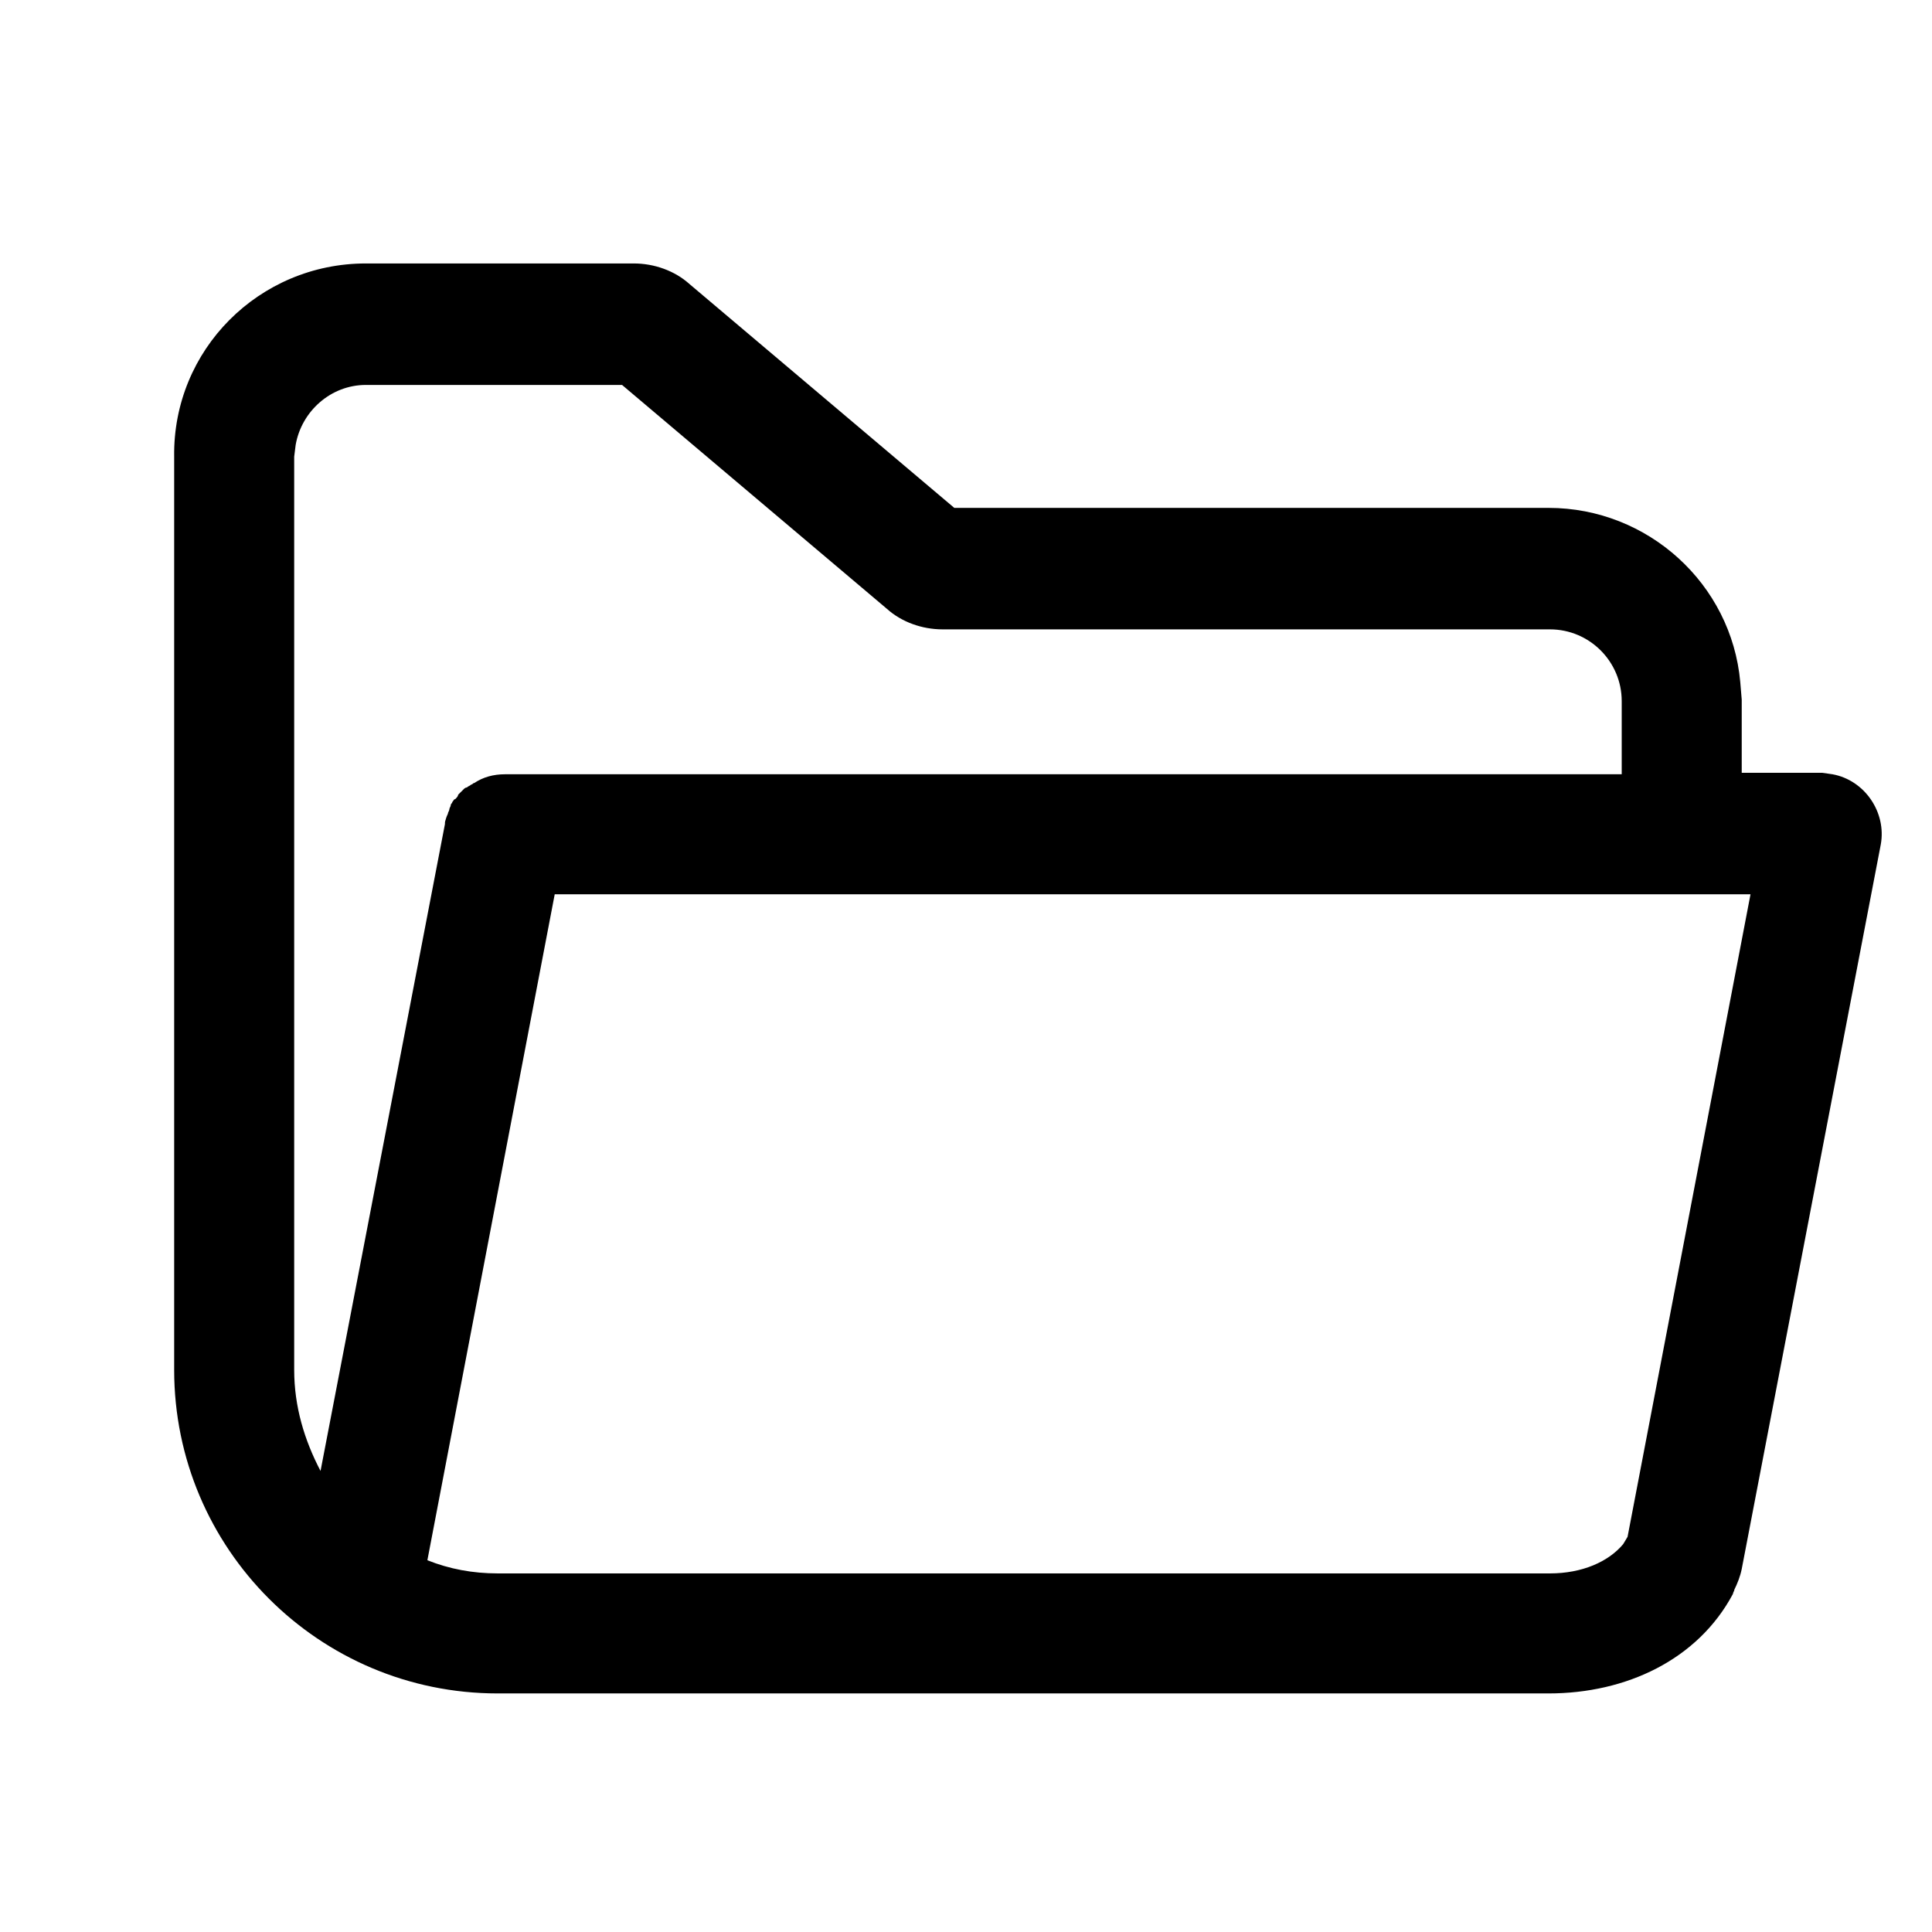
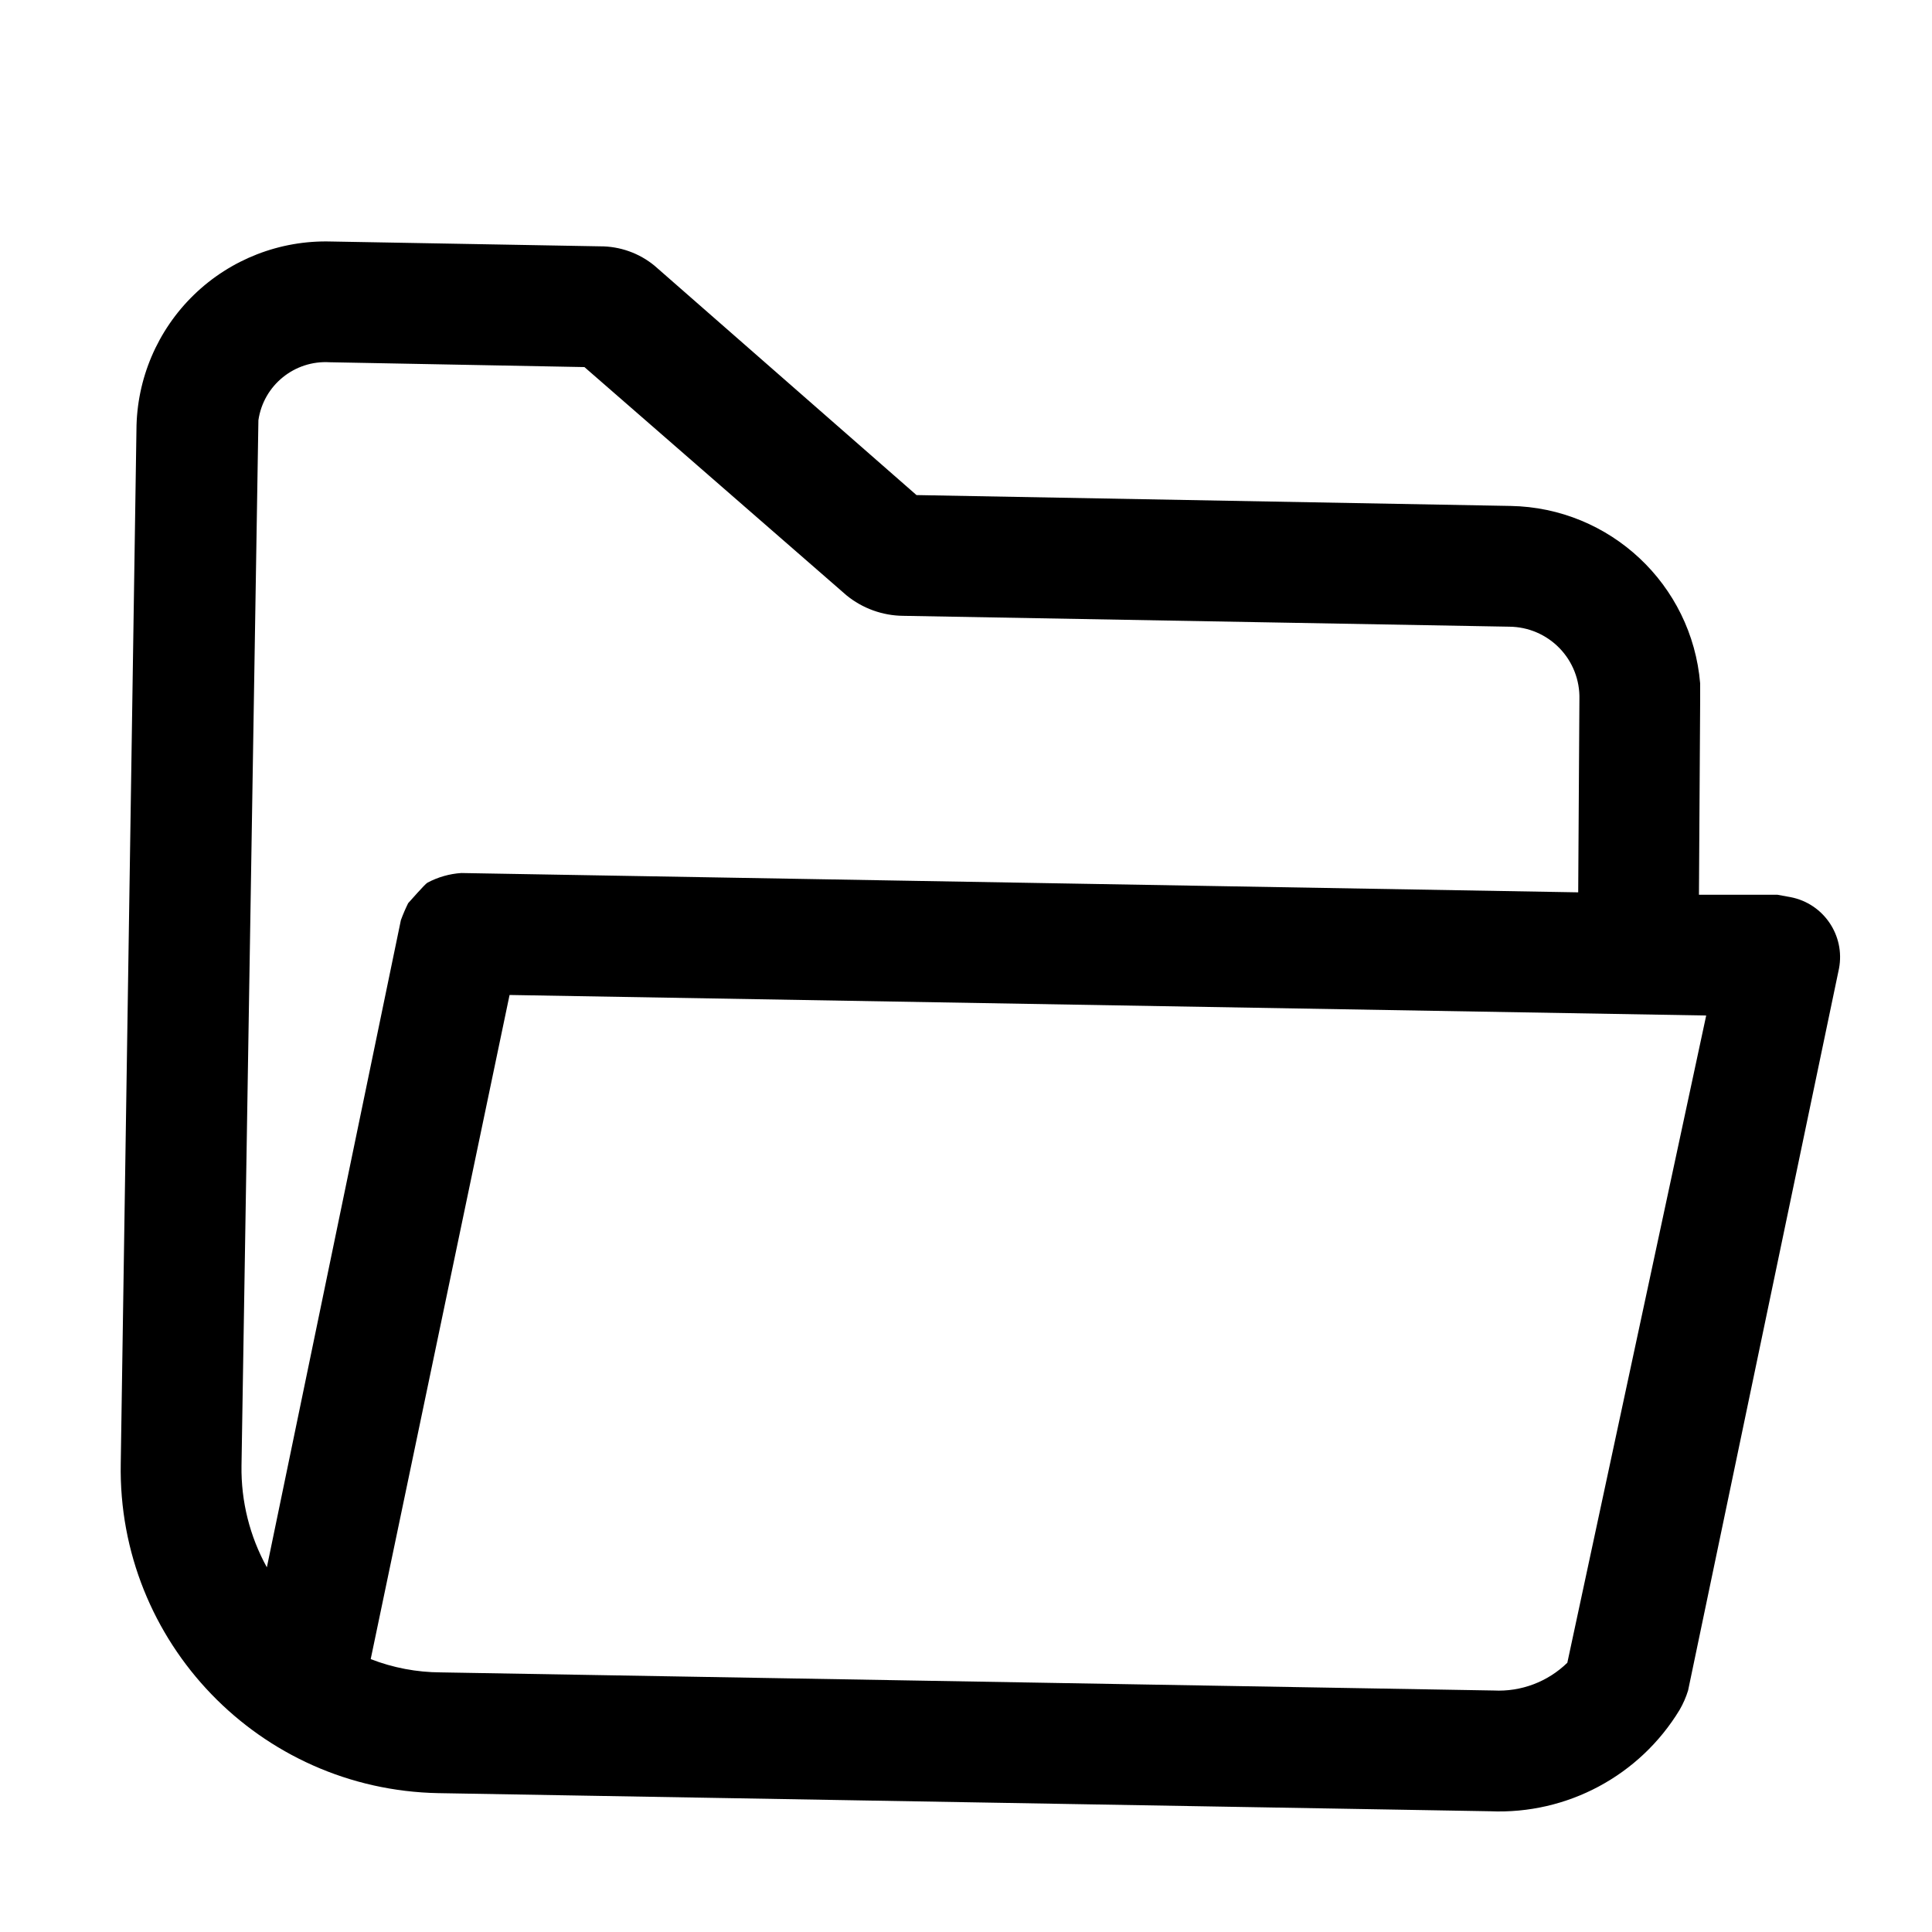
- <svg xmlns="http://www.w3.org/2000/svg" version="1.1" id="图层_1" x="0px" y="0px" viewBox="0 0 132 132" style="enable-background:new 0 0 132 132;" xml:space="preserve">
-   <style type="text/css">
- 	.st0{fill:none;}
- 	.st1{fill:currentColor;}
- </style>
-   <rect id="size" class="st0" width="132" height="132" />
-   <path id="形状结合" class="st1" d="M43.3,18c1.4,0,2.8,0.5,3.8,1.4l18.1,15.3l40.6,0c6.8,0,12.5,5.2,13.1,11.9l0.1,1.2l0,5  l5.3,0l0.1,0c0,0,0.1,0,0.1,0l0.7,0.1c2.2,0.4,3.7,2.6,3.3,4.8l-9.5,49.5c-0.1,0.5-0.3,1-0.5,1.4c0,0.1-0.1,0.2-0.1,0.3  c-2.4,4.5-7.3,6.8-12.6,6.8H34c-12.2,0-22.1-9.9-22.1-22.1l0-62.4C11.8,23.9,17.7,18,25,18H43.3z M119.6,61.1H37.9l-8.7,45.5  c1.5,0.6,3.1,0.9,4.8,0.9h71.9c2.2,0,4-0.8,5-2l0.3-0.5L119.6,61.1z M42.5,26.3H25c-2.4,0-4.4,1.8-4.8,4.1l-0.1,0.8l0,62.4  c0,2.5,0.7,4.8,1.8,6.9l8.5-44.2l0-0.1c0-0.1,0.1-0.3,0.1-0.4l-0.1,0.5c0-0.2,0.1-0.5,0.2-0.7c0-0.1,0.1-0.2,0.1-0.3  c0-0.1,0.1-0.2,0.1-0.3c0-0.1,0.1-0.1,0.1-0.2c0.1-0.1,0.1-0.2,0.2-0.2c0.1-0.1,0.2-0.2,0.2-0.3c0,0,0.1-0.1,0.1-0.1  c0.1-0.1,0.2-0.2,0.3-0.3c0,0,0.1-0.1,0.2-0.1c0.1-0.1,0.2-0.1,0.3-0.2c0.1,0,0.1-0.1,0.2-0.1c0.6-0.4,1.3-0.6,2.1-0.6l76.3,0l0-5  c0-2.7-2.2-4.9-4.9-4.9H64.4c-1.4,0-2.8-0.5-3.8-1.4L42.5,26.3z" />
+ <svg xmlns="http://www.w3.org/2000/svg" id="图层_1" data-name="图层 1" viewBox="0 0 16 16">
+   <defs>
+     <style>.cls-1{fill:currentColor;}</style>
+   </defs>
+   <path id="形状结合" class="cls-1" d="M4.97,2.04a.706.706,0,0,1,.45.16L7.59,4.1l4.92.09a1.604,1.604,0,0,1,1.57,1.47V5.8l-.01,1.61h.65l.11.02a.506.506,0,0,1,.4.59L13.98,14a.774.774,0,0,1-.07.16,1.747,1.747,0,0,1-1.57.84l-8.71-.15A2.681,2.681,0,0,1,1,12.12l.13-8.56A1.567,1.567,0,0,1,2.74,2Zm9.16,6.37L4.22,8.24l-1.15,5.5a1.616,1.616,0,0,0,.58.11l8.72.15a.813.813,0,0,0,.61-.23ZM4.84,3.04,2.73,3a.562.562,0,0,0-.59.48L2,12.14a1.689,1.689,0,0,0,.21.84L3.32,7.62a1.467,1.467,0,0,1,.06-.14c.01-.01.14-.16.16-.17a.694.694,0,0,1,.28-.08l9.25.16.01-1.6a.585.585,0,0,0-.58-.6L7.48,5.1a.754.754,0,0,1-.47-.17Z" />
</svg>
